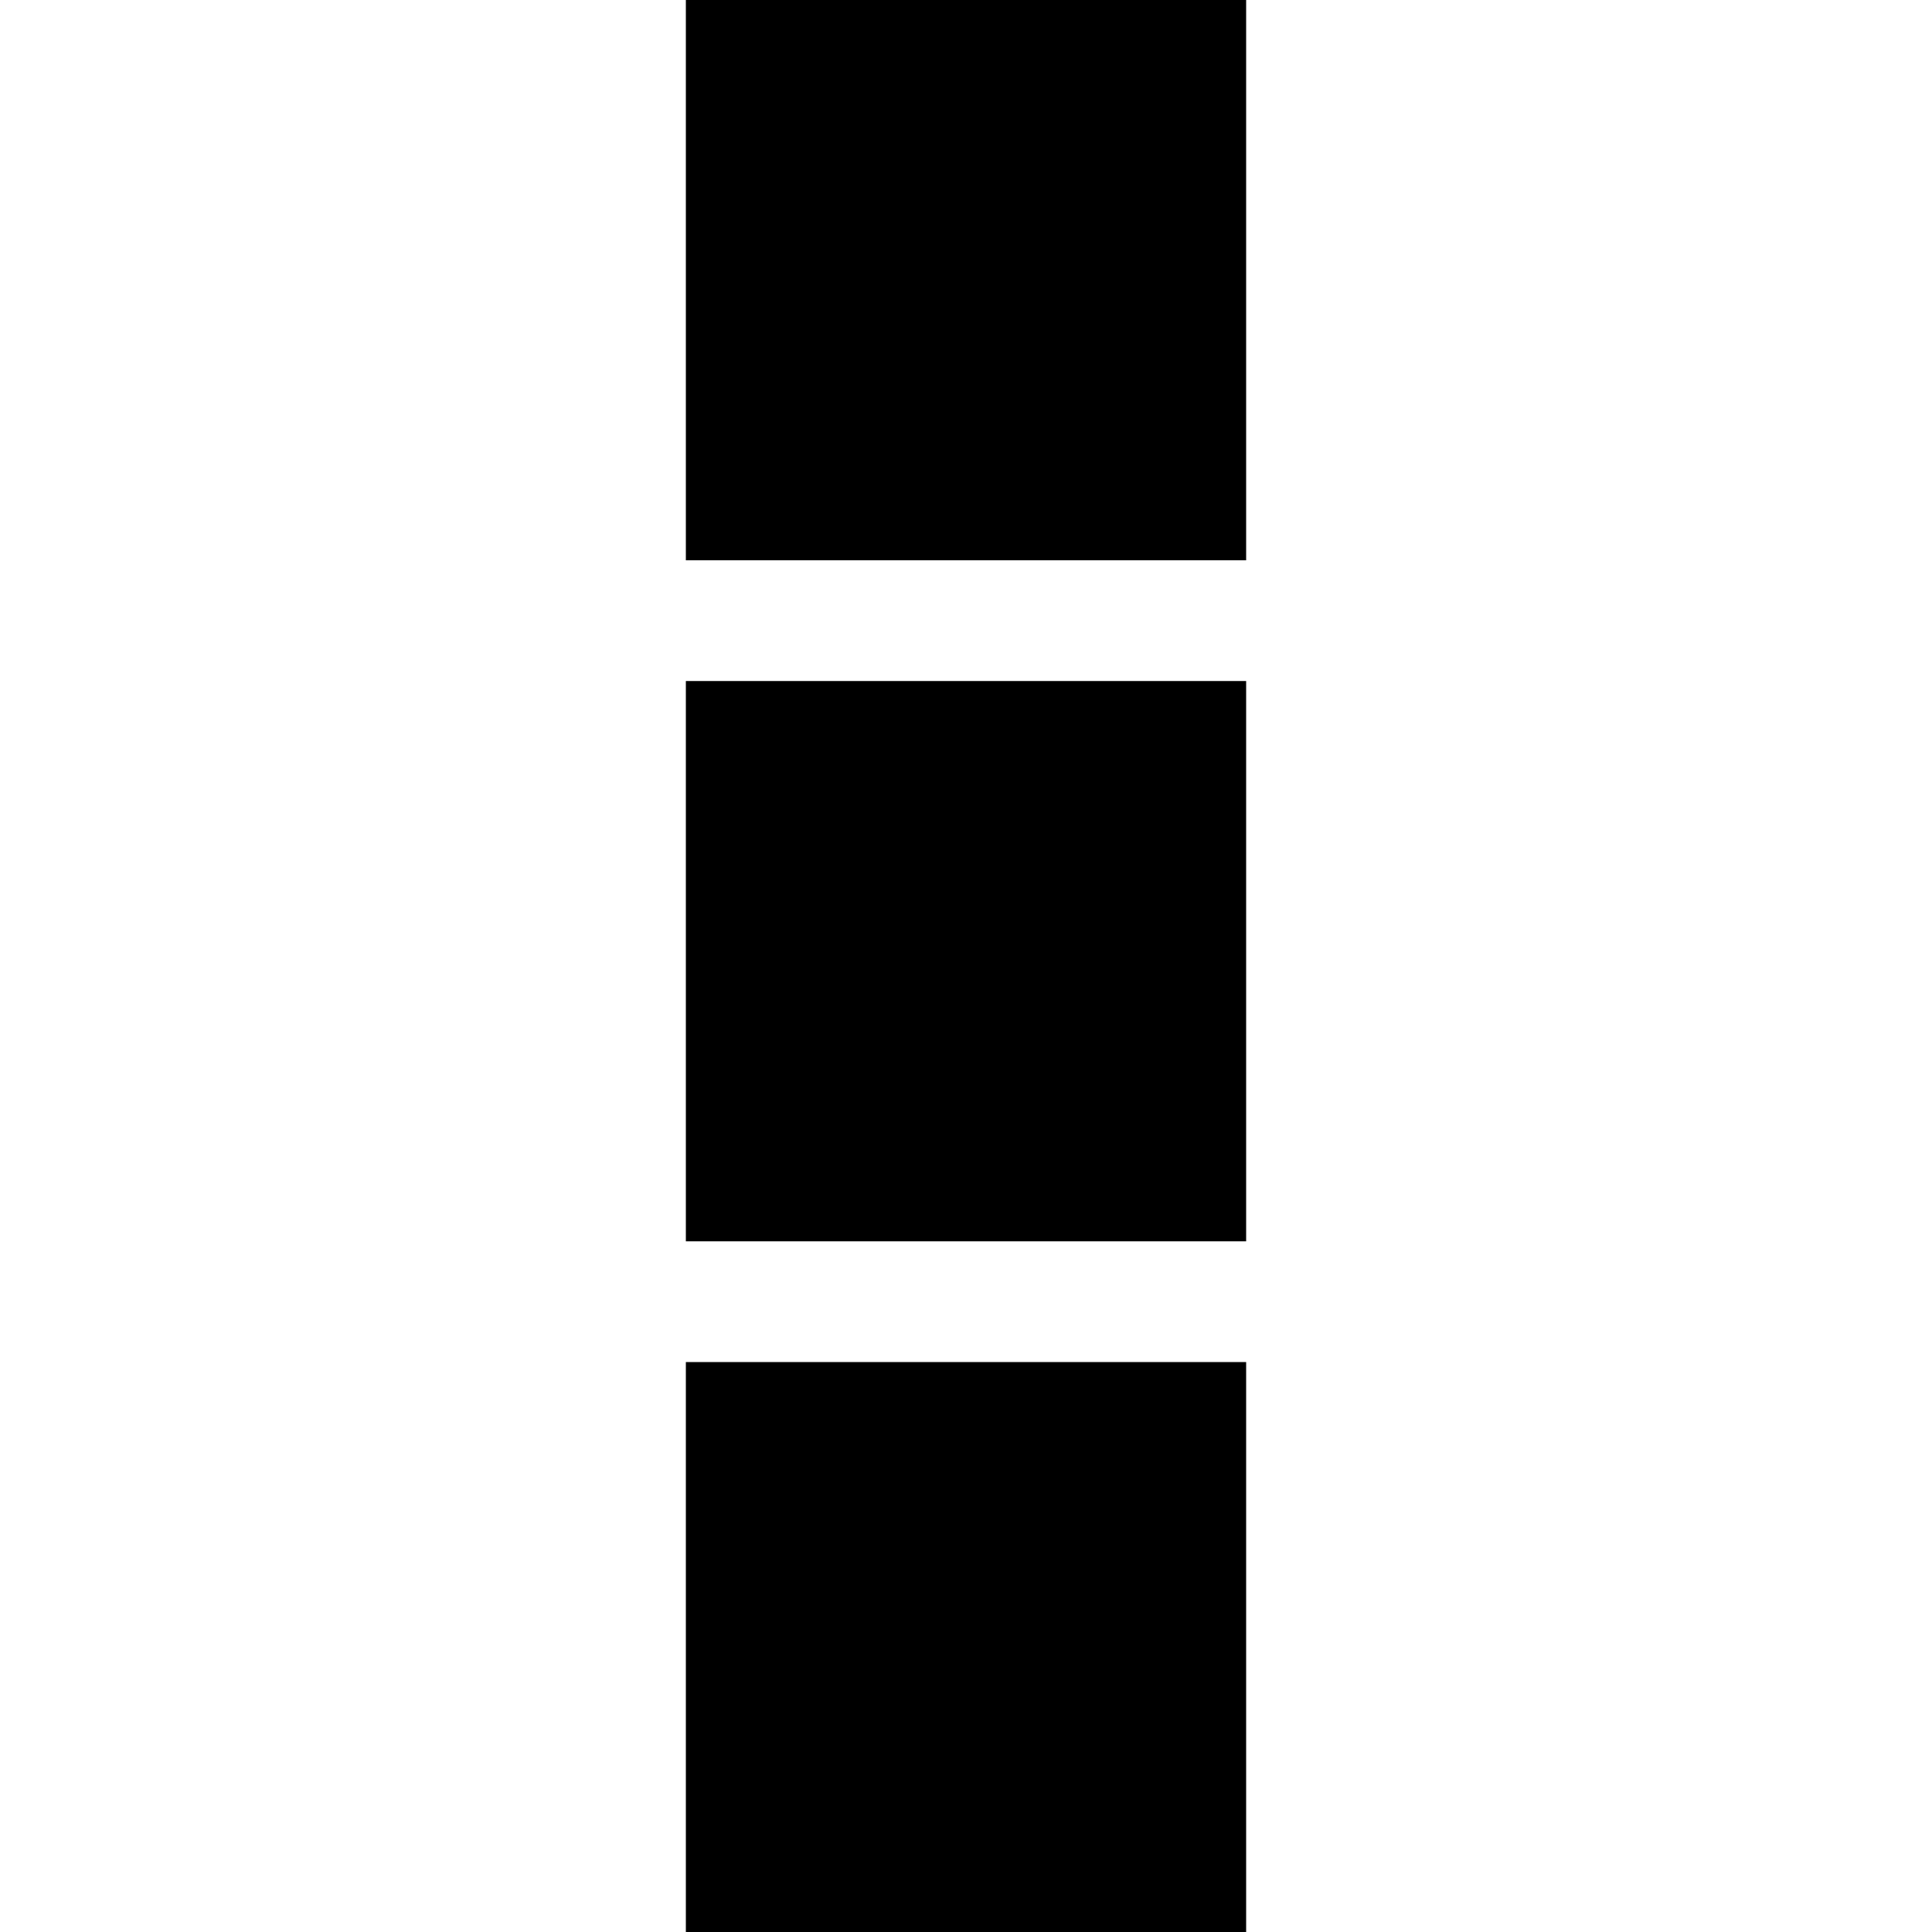
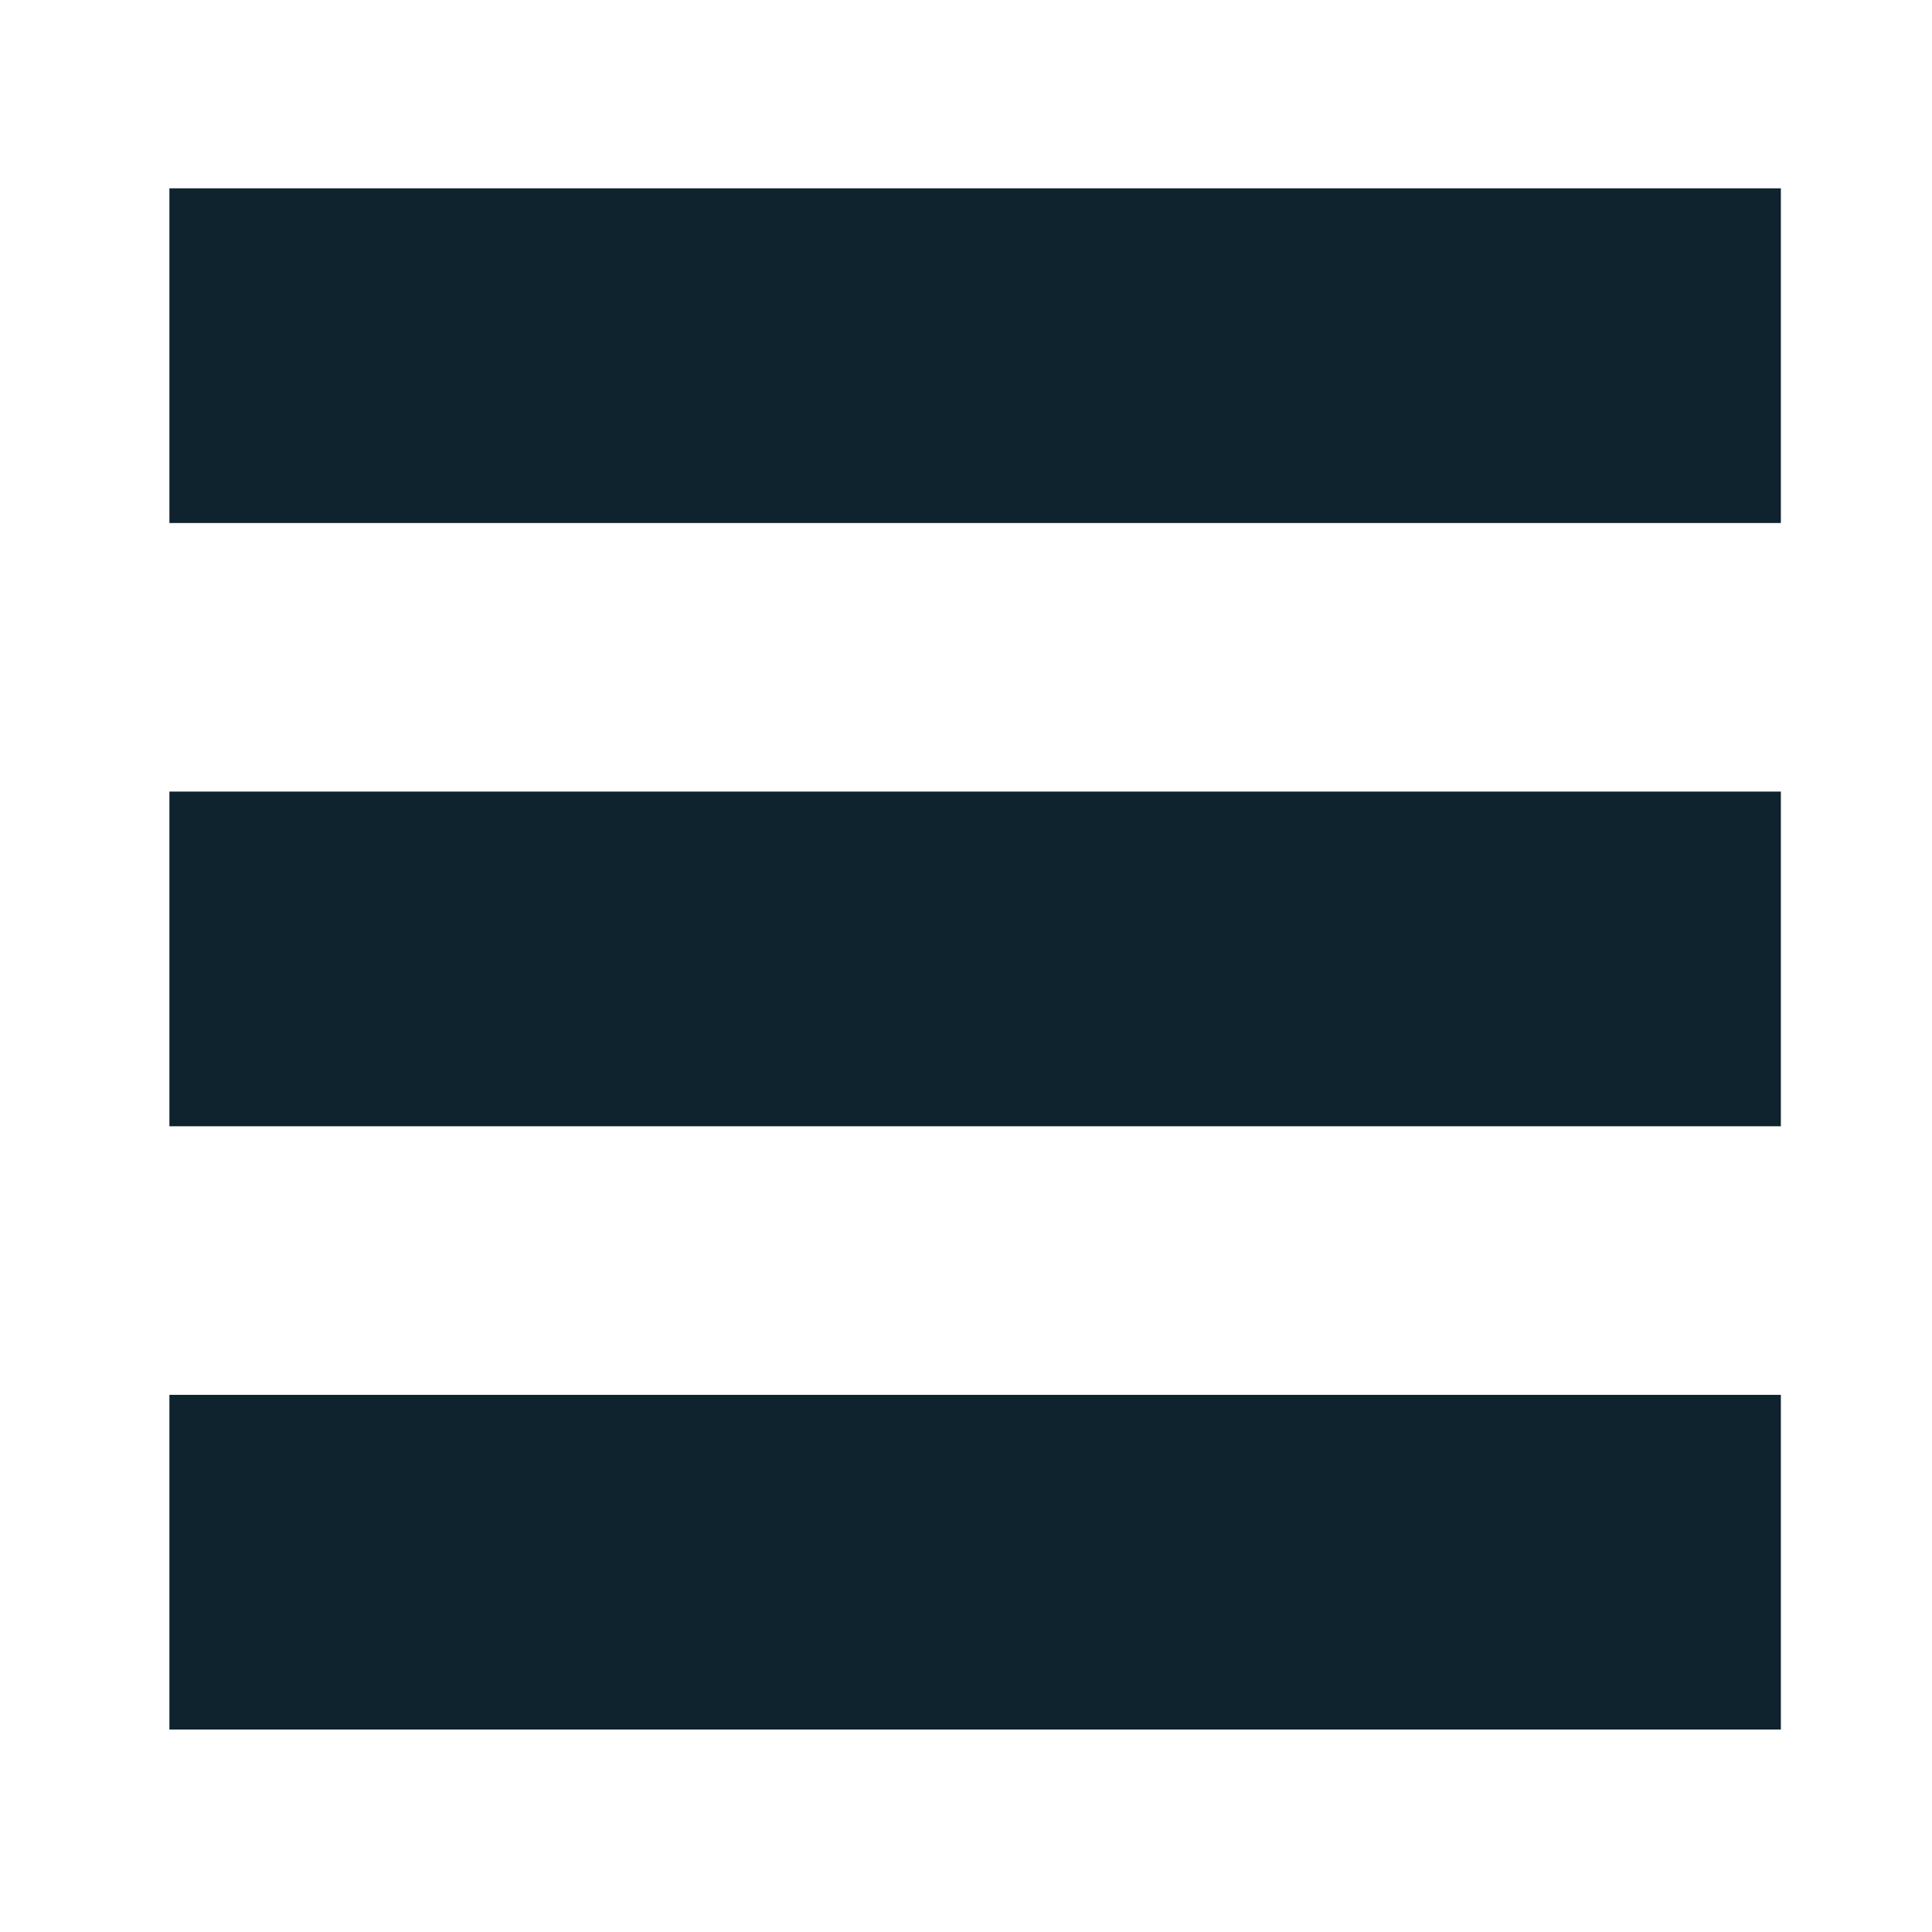
<svg xmlns="http://www.w3.org/2000/svg" width="400" height="400" viewBox="0 0 400 400" id="svg2" version="1.1">
  <defs id="defs4" />
  <g id="layer1" transform="translate(0,-652.3622)">
-     <path id="path23702" d="m 142,652.362 0,116 116,0 0,-116 z m 0,141 0,116 116,0 0,-116 z m 0,141 0,118 116,0 0,-118 z" style="opacity:1;fill:#000000;fill-opacity:1;stroke:none;stroke-width:1;stroke-miterlimit:4;stroke-dasharray:none;stroke-dashoffset:0;stroke-opacity:1" />
+     <rect style="color:#000000;clip-rule:nonzero;display:inline;overflow:visible;visibility:visible;opacity:1;isolation:auto;mix-blend-mode:normal;color-interpolation:sRGB;color-interpolation-filters:linearRGB;solid-color:#000000;solid-opacity:1;fill:#0e232e;fill-opacity:1;fill-rule:nonzero;stroke:none;stroke-width:44.8;stroke-linecap:butt;stroke-linejoin:miter;stroke-miterlimit:4;stroke-dasharray:none;stroke-dashoffset:0;stroke-opacity:1;marker:none;paint-order:normal;color-rendering:auto;image-rendering:auto;shape-rendering:auto;text-rendering:auto;enable-background:new" id="rect82193" width="333.634" height="69.293" x="35.074" y="691.353" />
+     <rect y="816.252" x="35.074" height="69.293" width="333.634" id="rect82195" style="color:#000000;clip-rule:nonzero;display:inline;overflow:visible;visibility:visible;opacity:1;isolation:auto;mix-blend-mode:normal;color-interpolation:sRGB;color-interpolation-filters:linearRGB;solid-color:#000000;solid-opacity:1;fill:#0e232e;fill-opacity:1;fill-rule:nonzero;stroke:none;stroke-width:44.8;stroke-linecap:butt;stroke-linejoin:miter;stroke-miterlimit:4;stroke-dasharray:none;stroke-dashoffset:0;stroke-opacity:1;marker:none;paint-order:normal;color-rendering:auto;image-rendering:auto;shape-rendering:auto;text-rendering:auto;enable-background:new" />
+     <rect style="color:#000000;clip-rule:nonzero;display:inline;overflow:visible;visibility:visible;opacity:1;isolation:auto;mix-blend-mode:normal;color-interpolation:sRGB;color-interpolation-filters:linearRGB;solid-color:#000000;solid-opacity:1;fill:#0e232e;fill-opacity:1;fill-rule:nonzero;stroke:none;stroke-width:44.8;stroke-linecap:butt;stroke-linejoin:miter;stroke-miterlimit:4;stroke-dasharray:none;stroke-dashoffset:0;stroke-opacity:1;marker:none;paint-order:normal;color-rendering:auto;image-rendering:auto;shape-rendering:auto;text-rendering:auto;enable-background:new" id="rect82197" width="333.634" height="69.293" x="35.074" y="941.151" />
  </g>
</svg>
